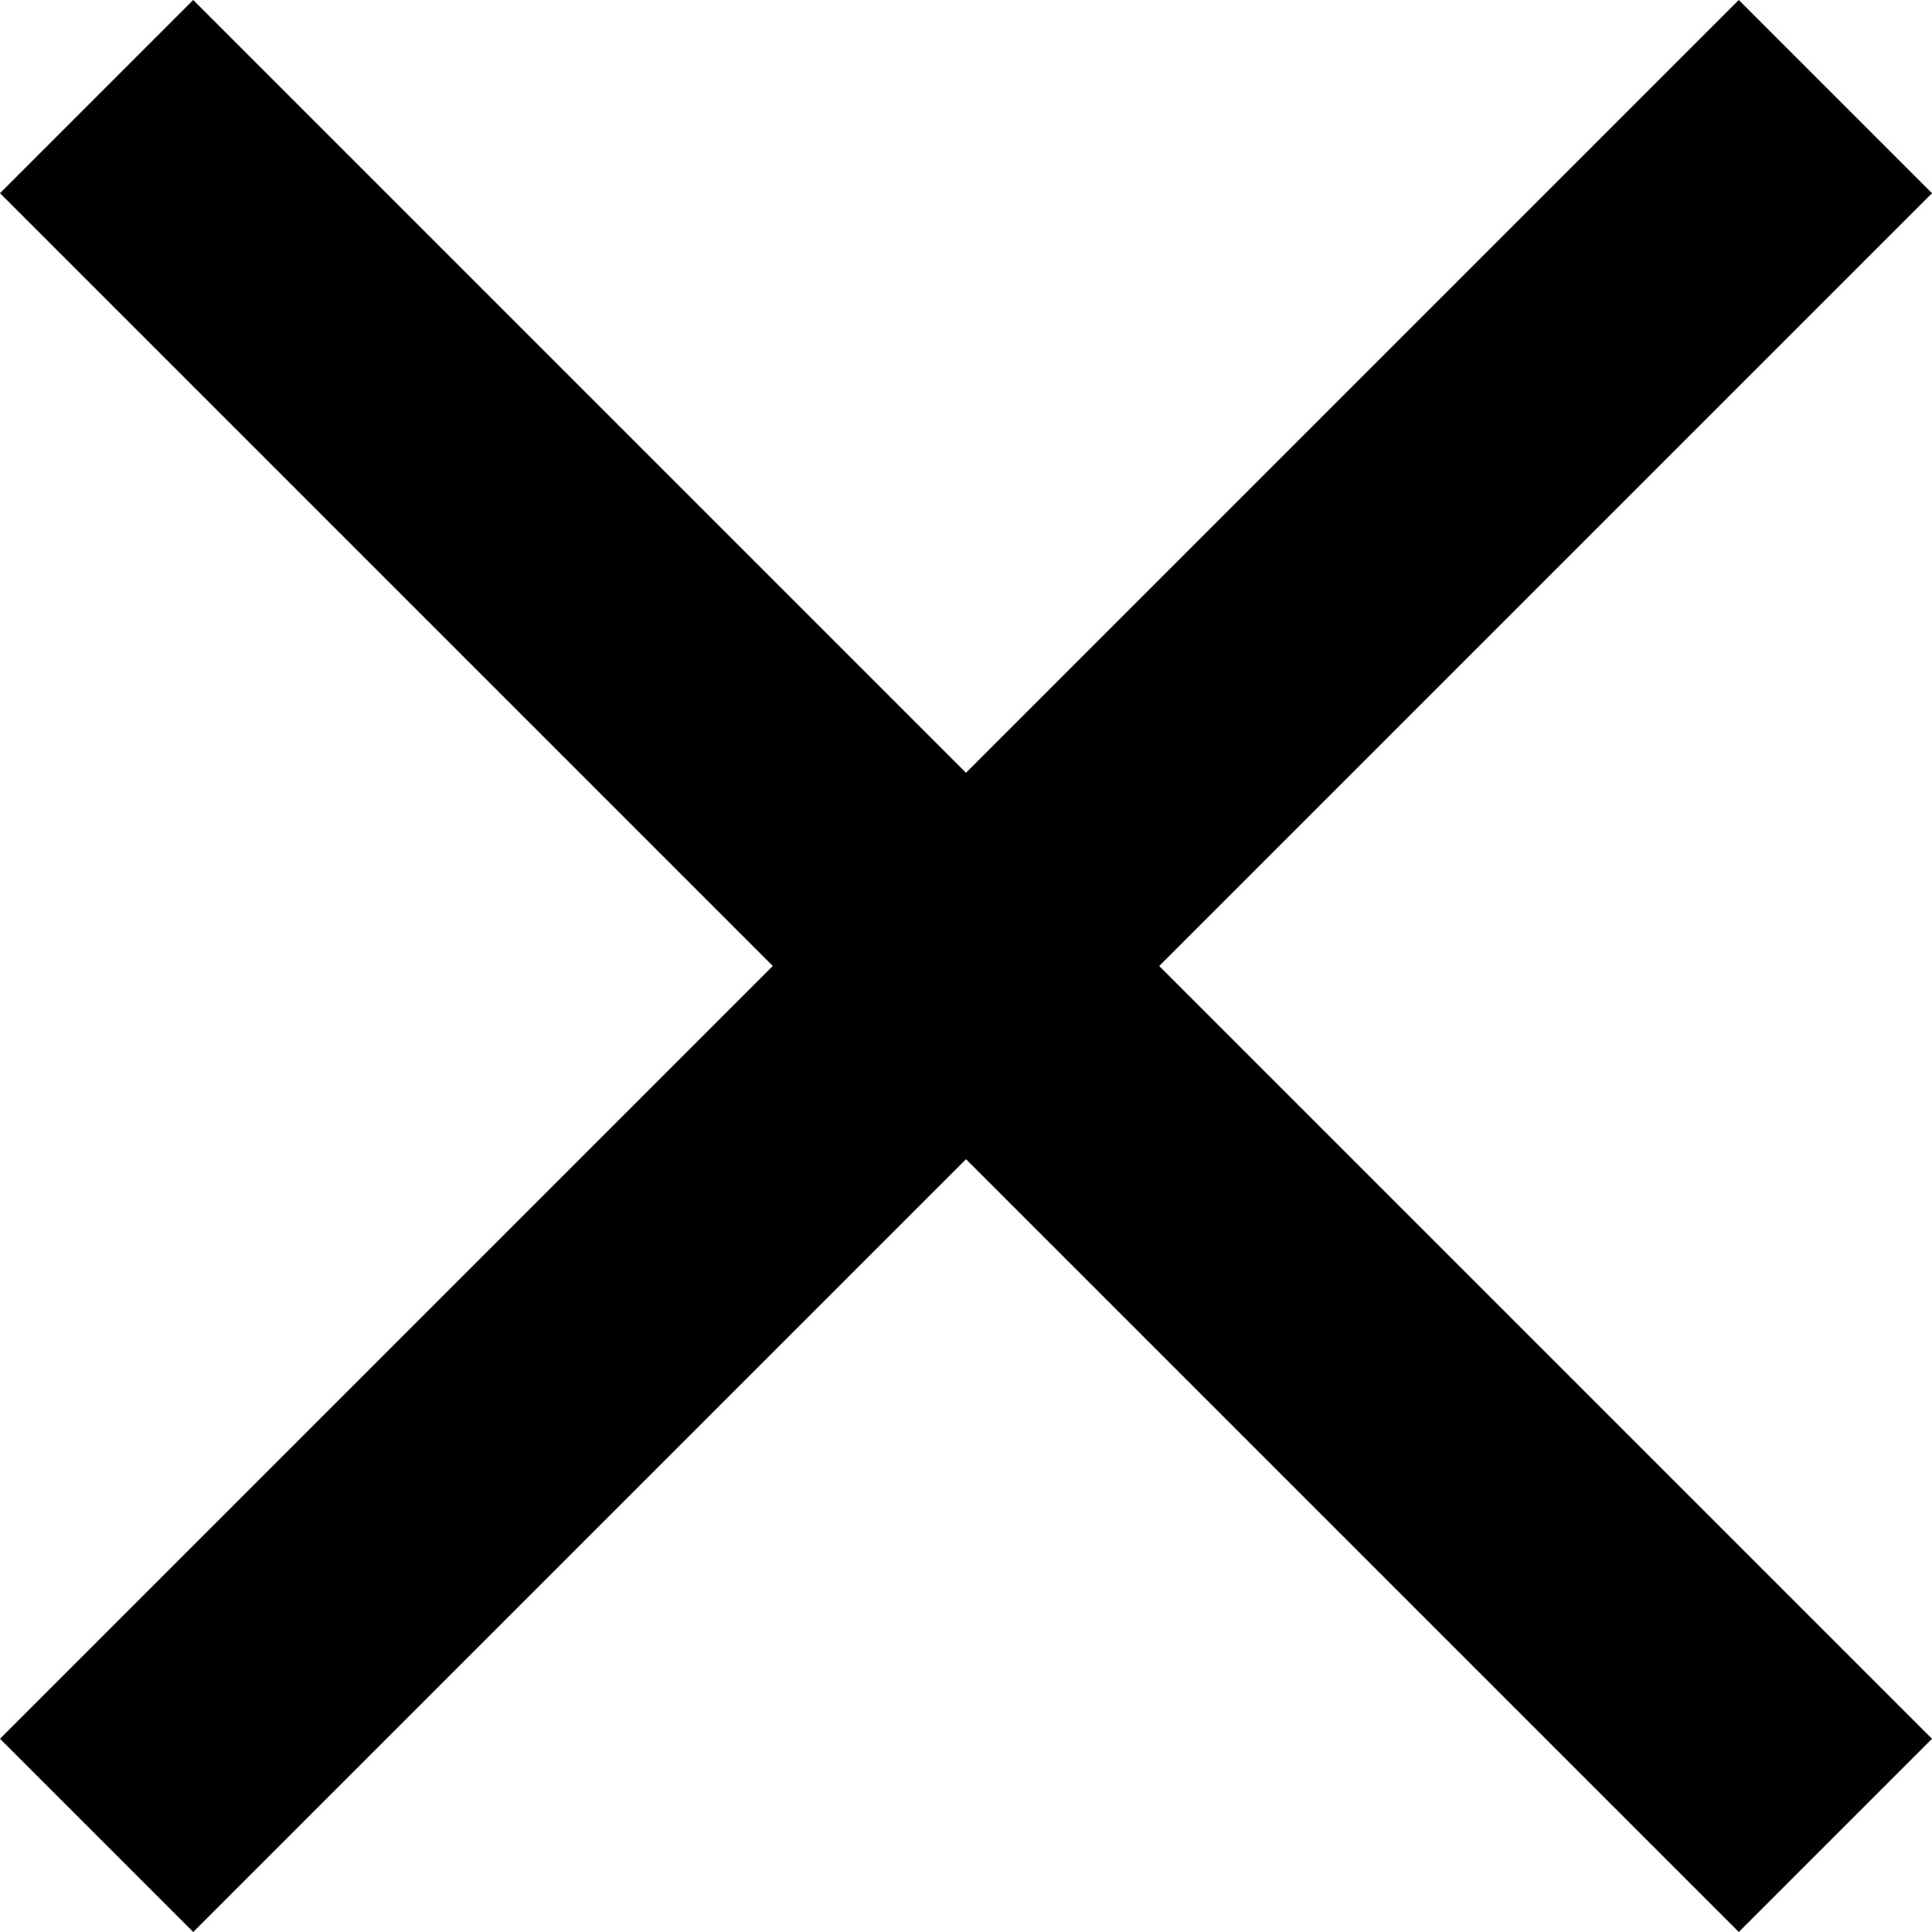
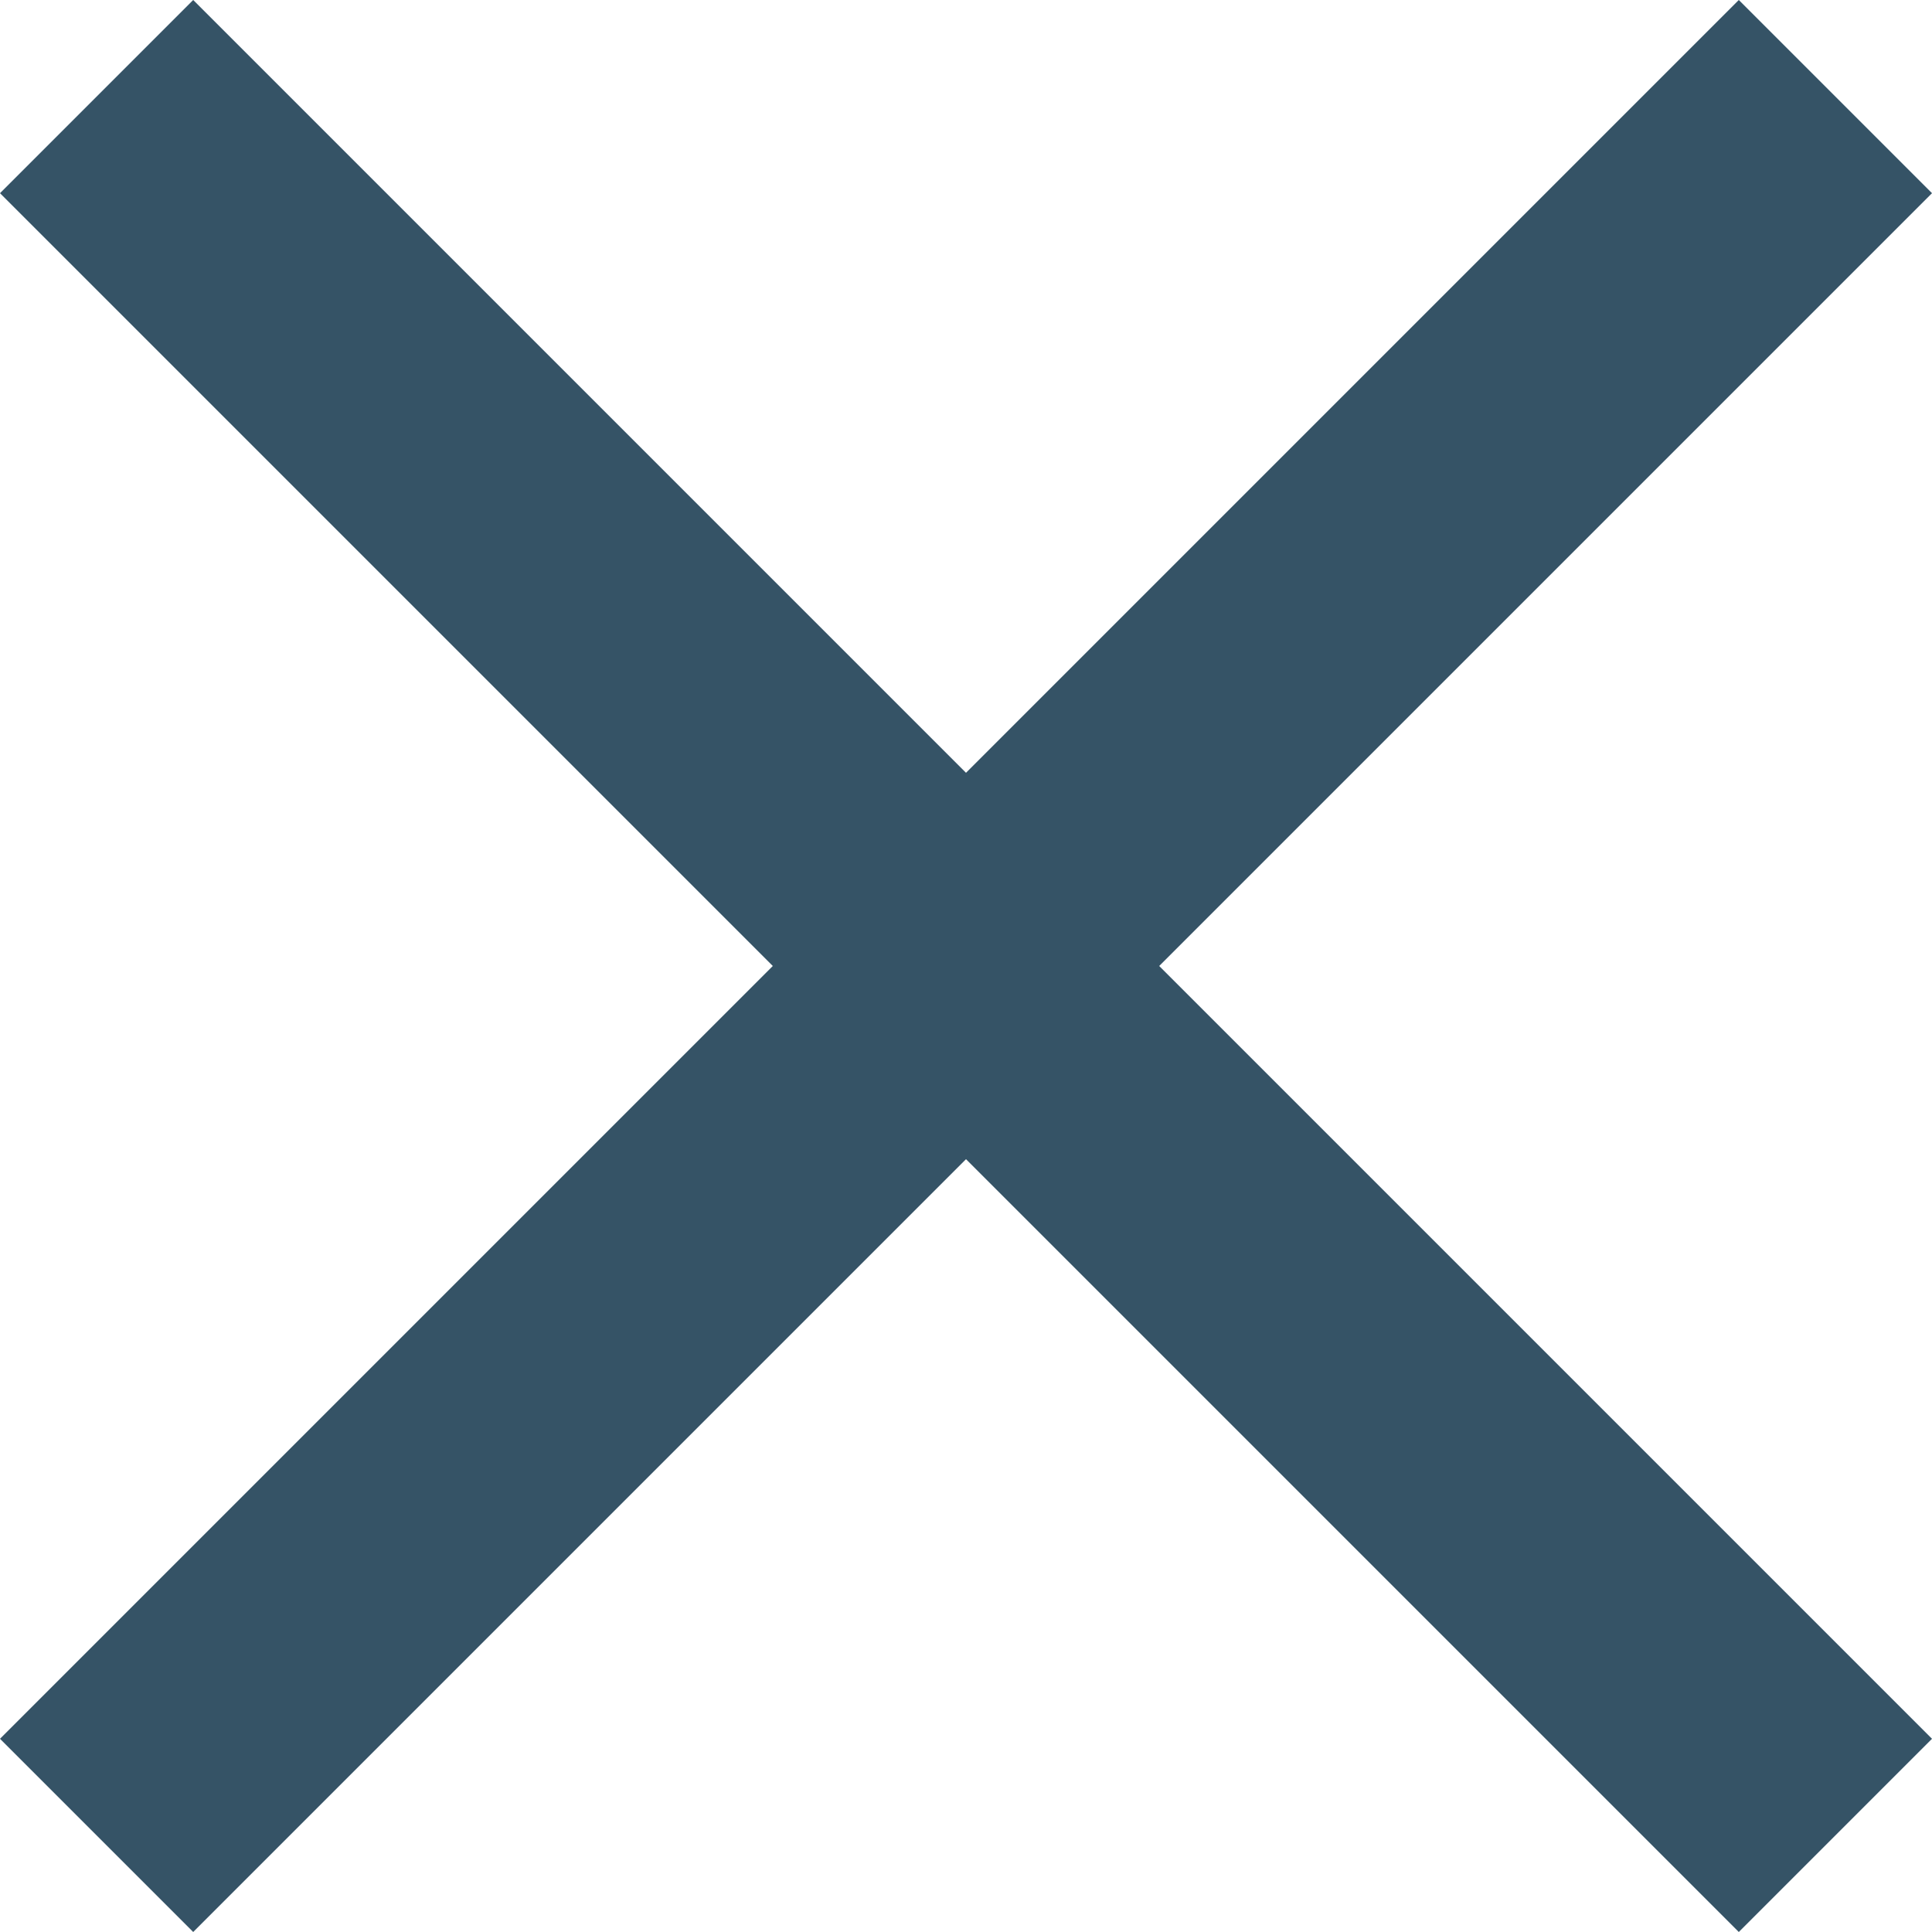
<svg xmlns="http://www.w3.org/2000/svg" version="1.1" viewBox="0 0 14 14">
  <defs />
  <g fill="none" fill-rule="evenodd" id="Page-1" stroke="none" stroke-width="1">
-     <g fill="#000000" id="Core" transform="translate(-341, -89)">
+     <g fill="#355366" id="Core" transform="translate(-341, -89)">
      <g id="close" transform="translate(341, 89)">
        <path d="M14,1.4 L12.6,0 L7,5.6 L1.4,0 L0,1.4 L5.6,7 L0,12.6 L1.4,14 L7,8.4 L12.6,14 L14,12.6 L8.4,7 L14,1.4 Z" id="Shape" />
      </g>
    </g>
  </g>
</svg>
